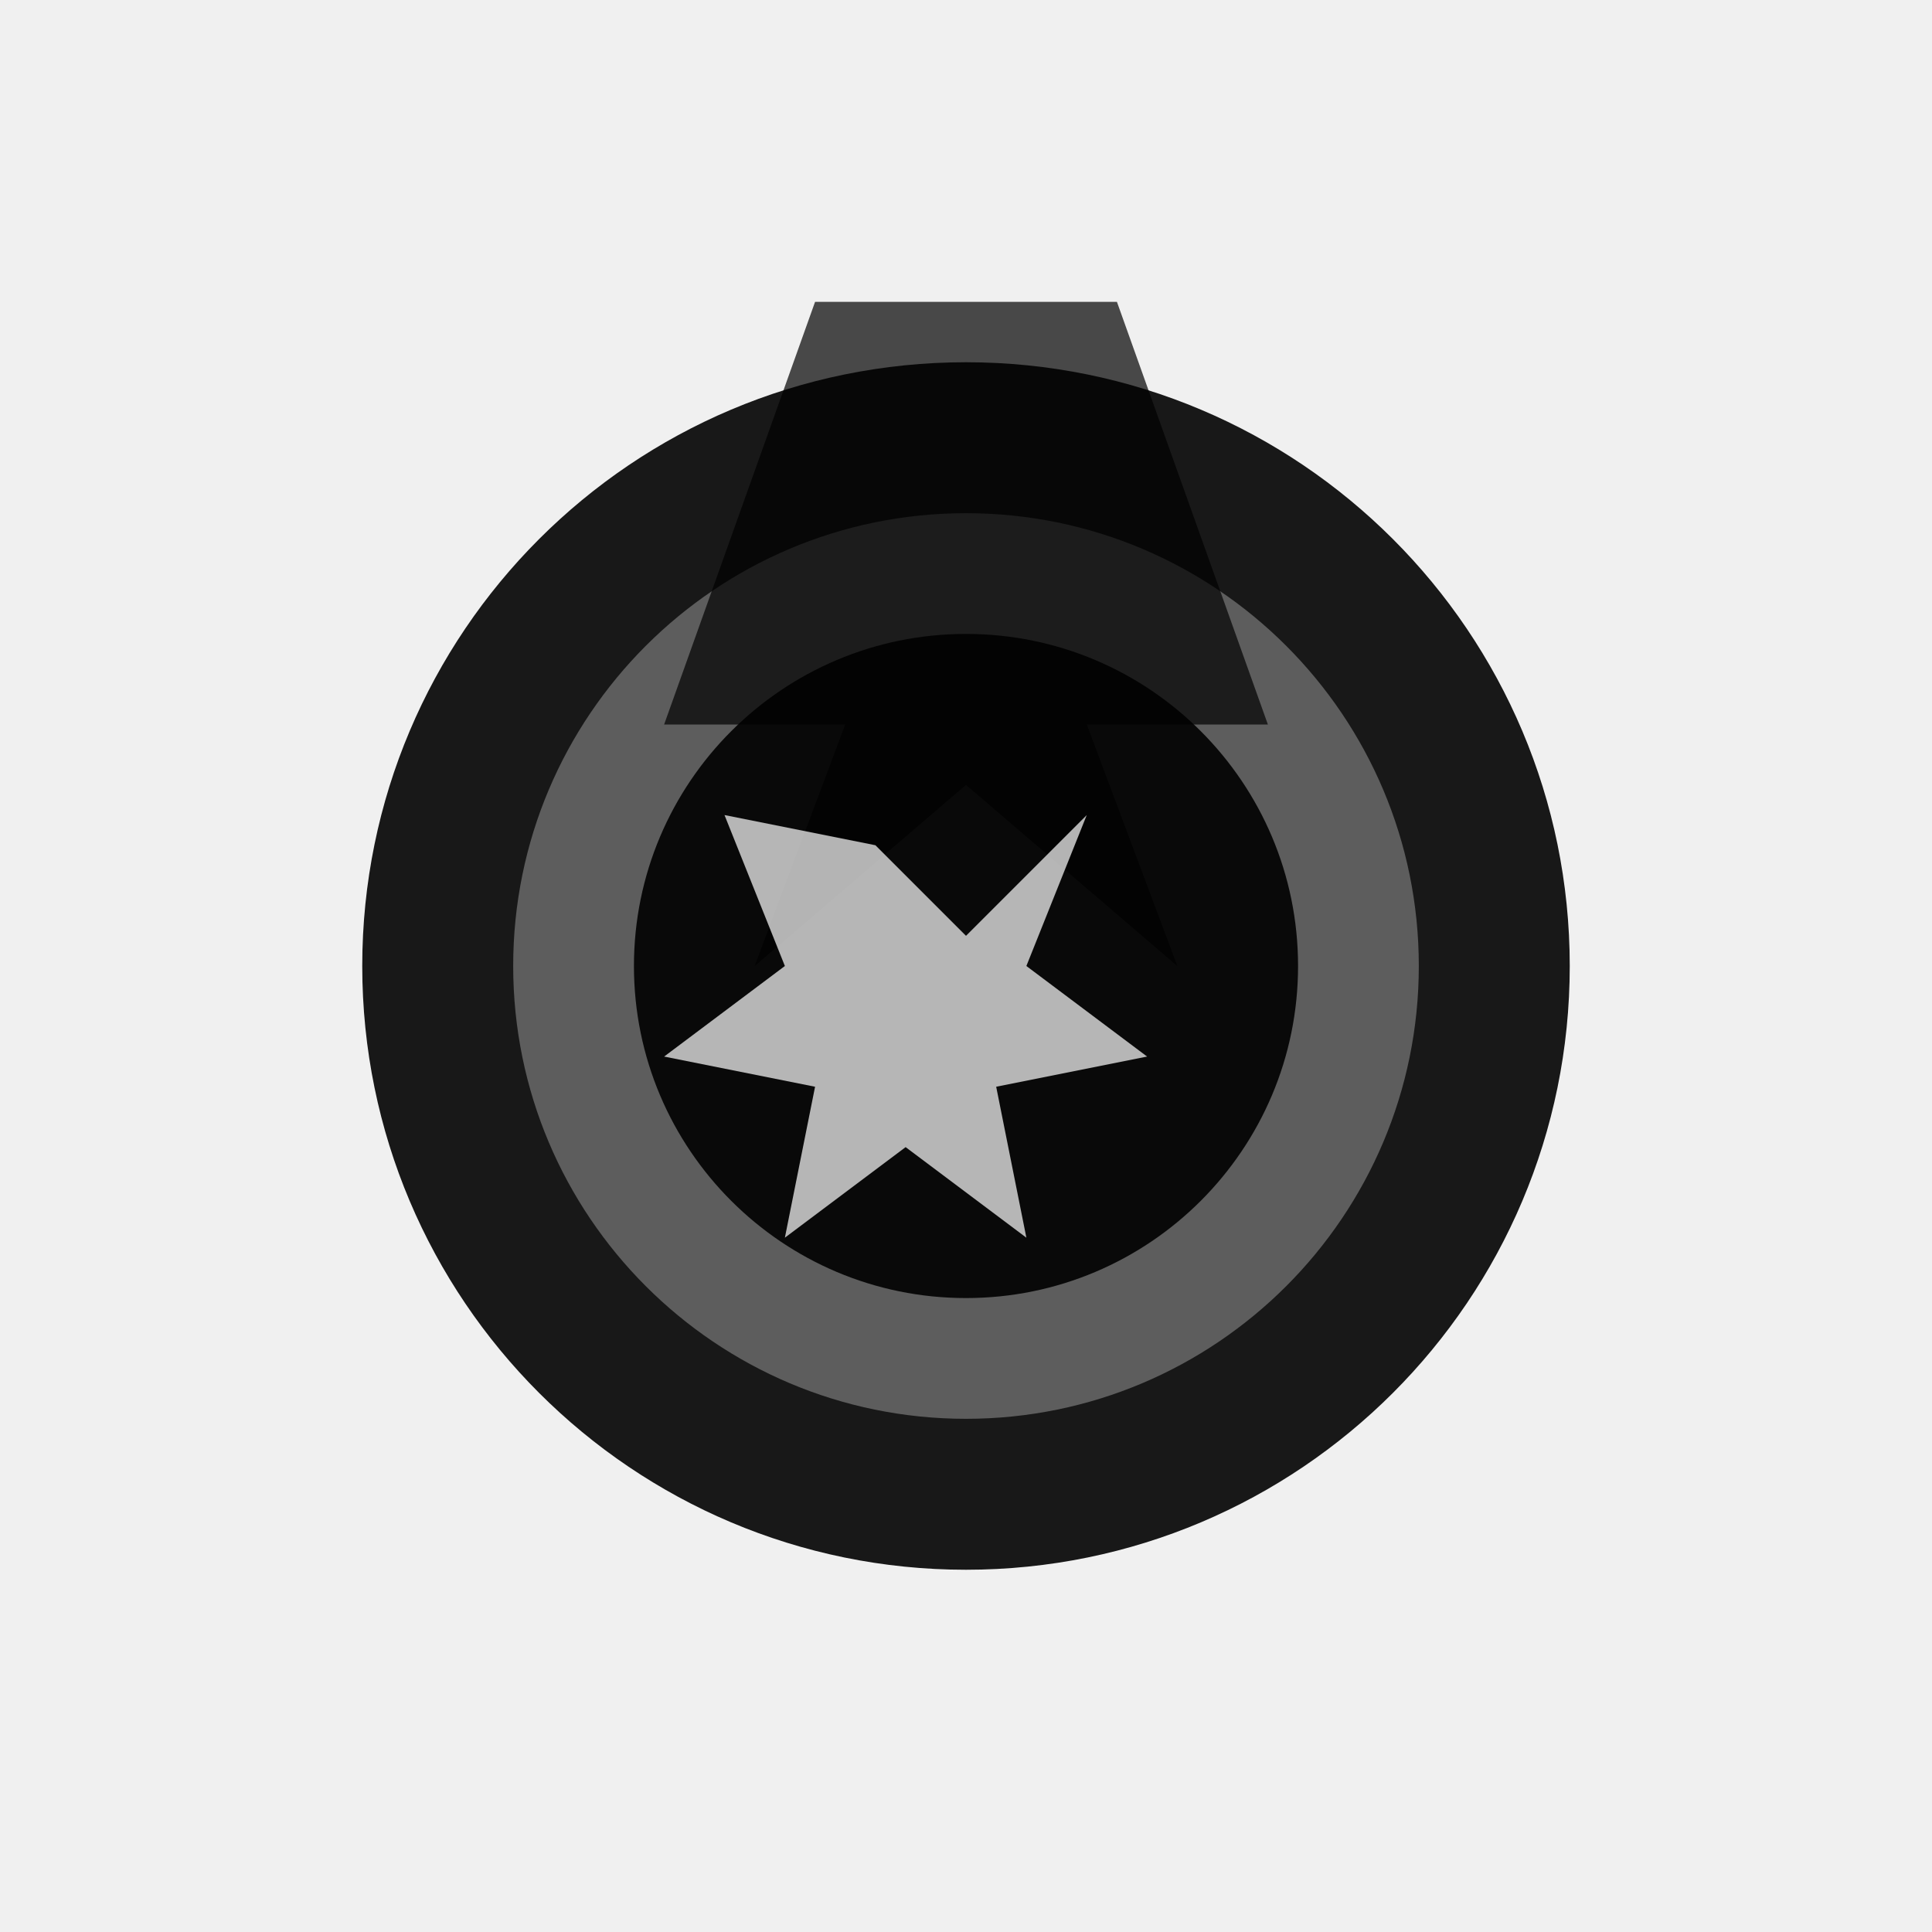
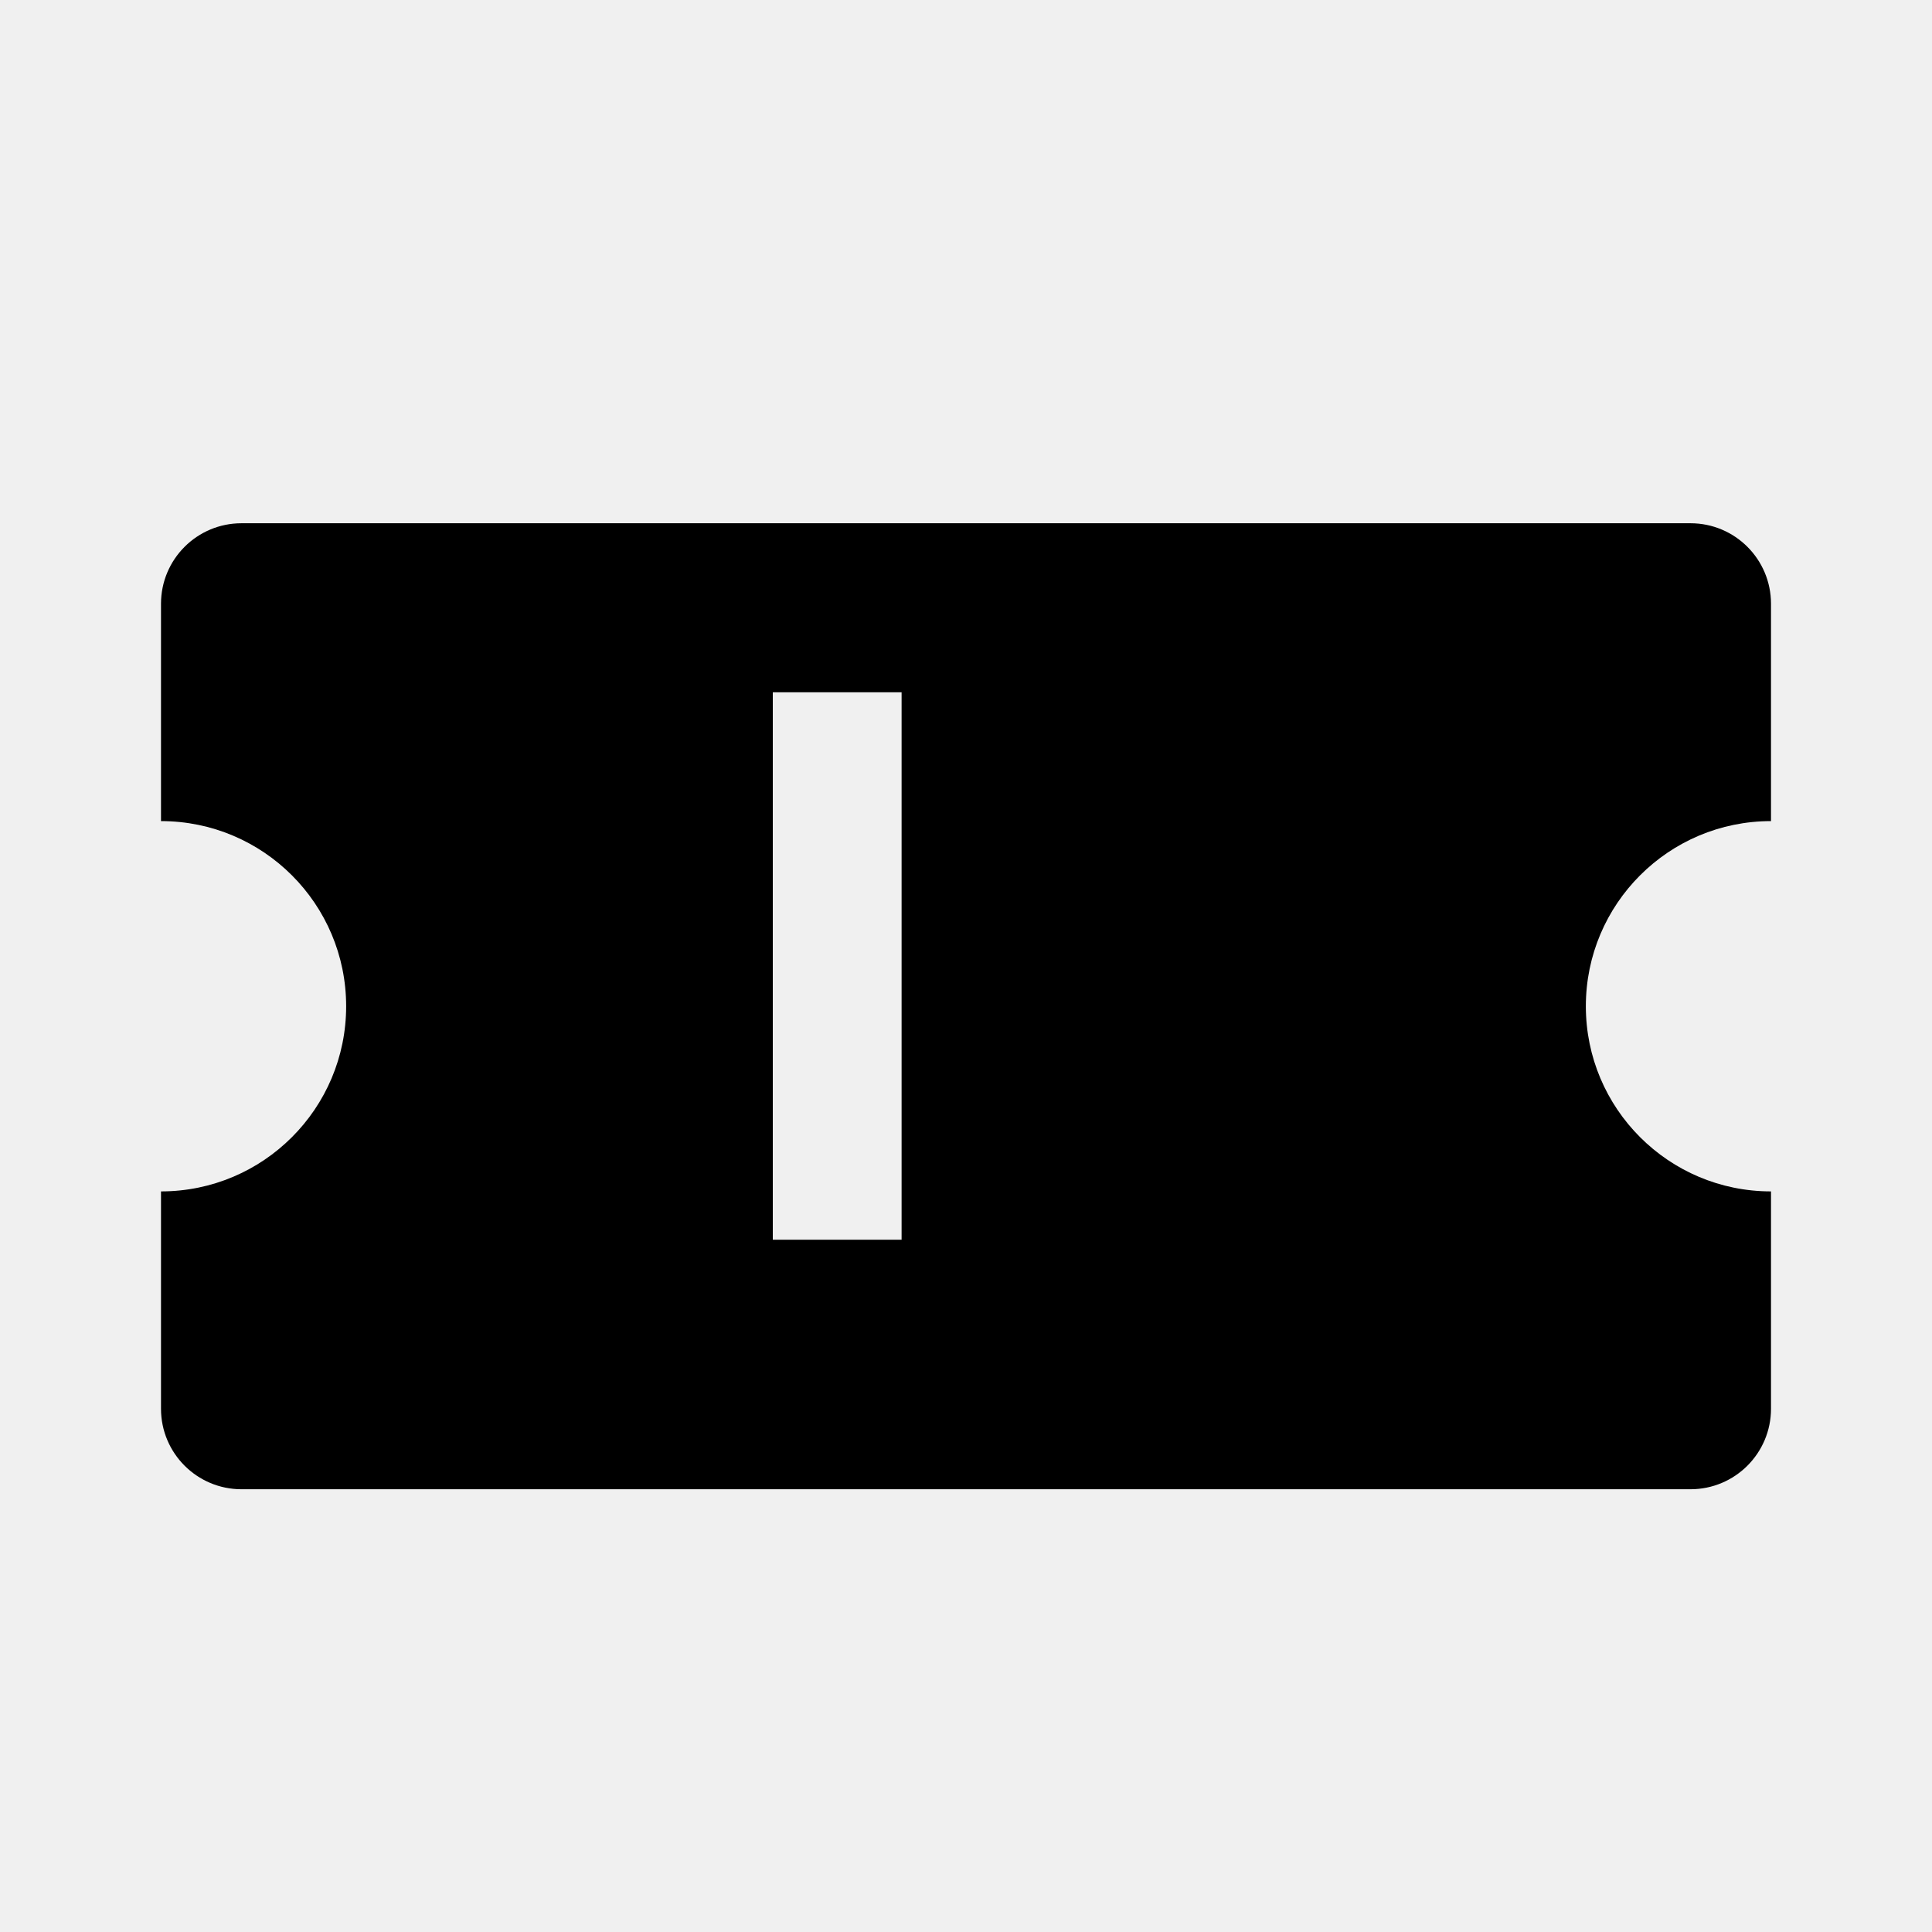
- <svg xmlns="http://www.w3.org/2000/svg" viewBox="0 0 32 32" fill="currentColor">
-   <circle cx="16" cy="16" r="10" opacity="0.9" />
-   <circle cx="16" cy="16" r="7.5" fill="white" opacity="0.3" />
-   <circle cx="16" cy="16" r="5.5" opacity="0.9" />
-   <path d="M13.5 5L11 12h3l-1.5 4L16 13l3.5 3L18 12h3l-2.5-7" opacity="0.7" />
-   <path d="M14.5 14l1.5 1.5L18 13.5l-1 2.5 2 1.5-2.5 0.5 0.5 2.5-2-1.5-2 1.5 0.5-2.5-2.5-0.5 2-1.5-1-2.5z" fill="white" opacity="0.7" />
+ <svg xmlns="http://www.w3.org/2000/svg" viewBox="0 0 24 24">
+   <path d="M3 6.5h18a1 1 0 0 1 1 1v2.7a2.3 2.3 0 0 0 0 4.6v2.7a1 1 0 0 1-1 1H3a1 1 0 0 1-1-1v-2.7a2.3 2.3 0 0 0 0-4.6V7.5a1 1 0 0 1 1-1zm6.6 2.1v6.8h1.6V8.6H9.6z" />
</svg>
